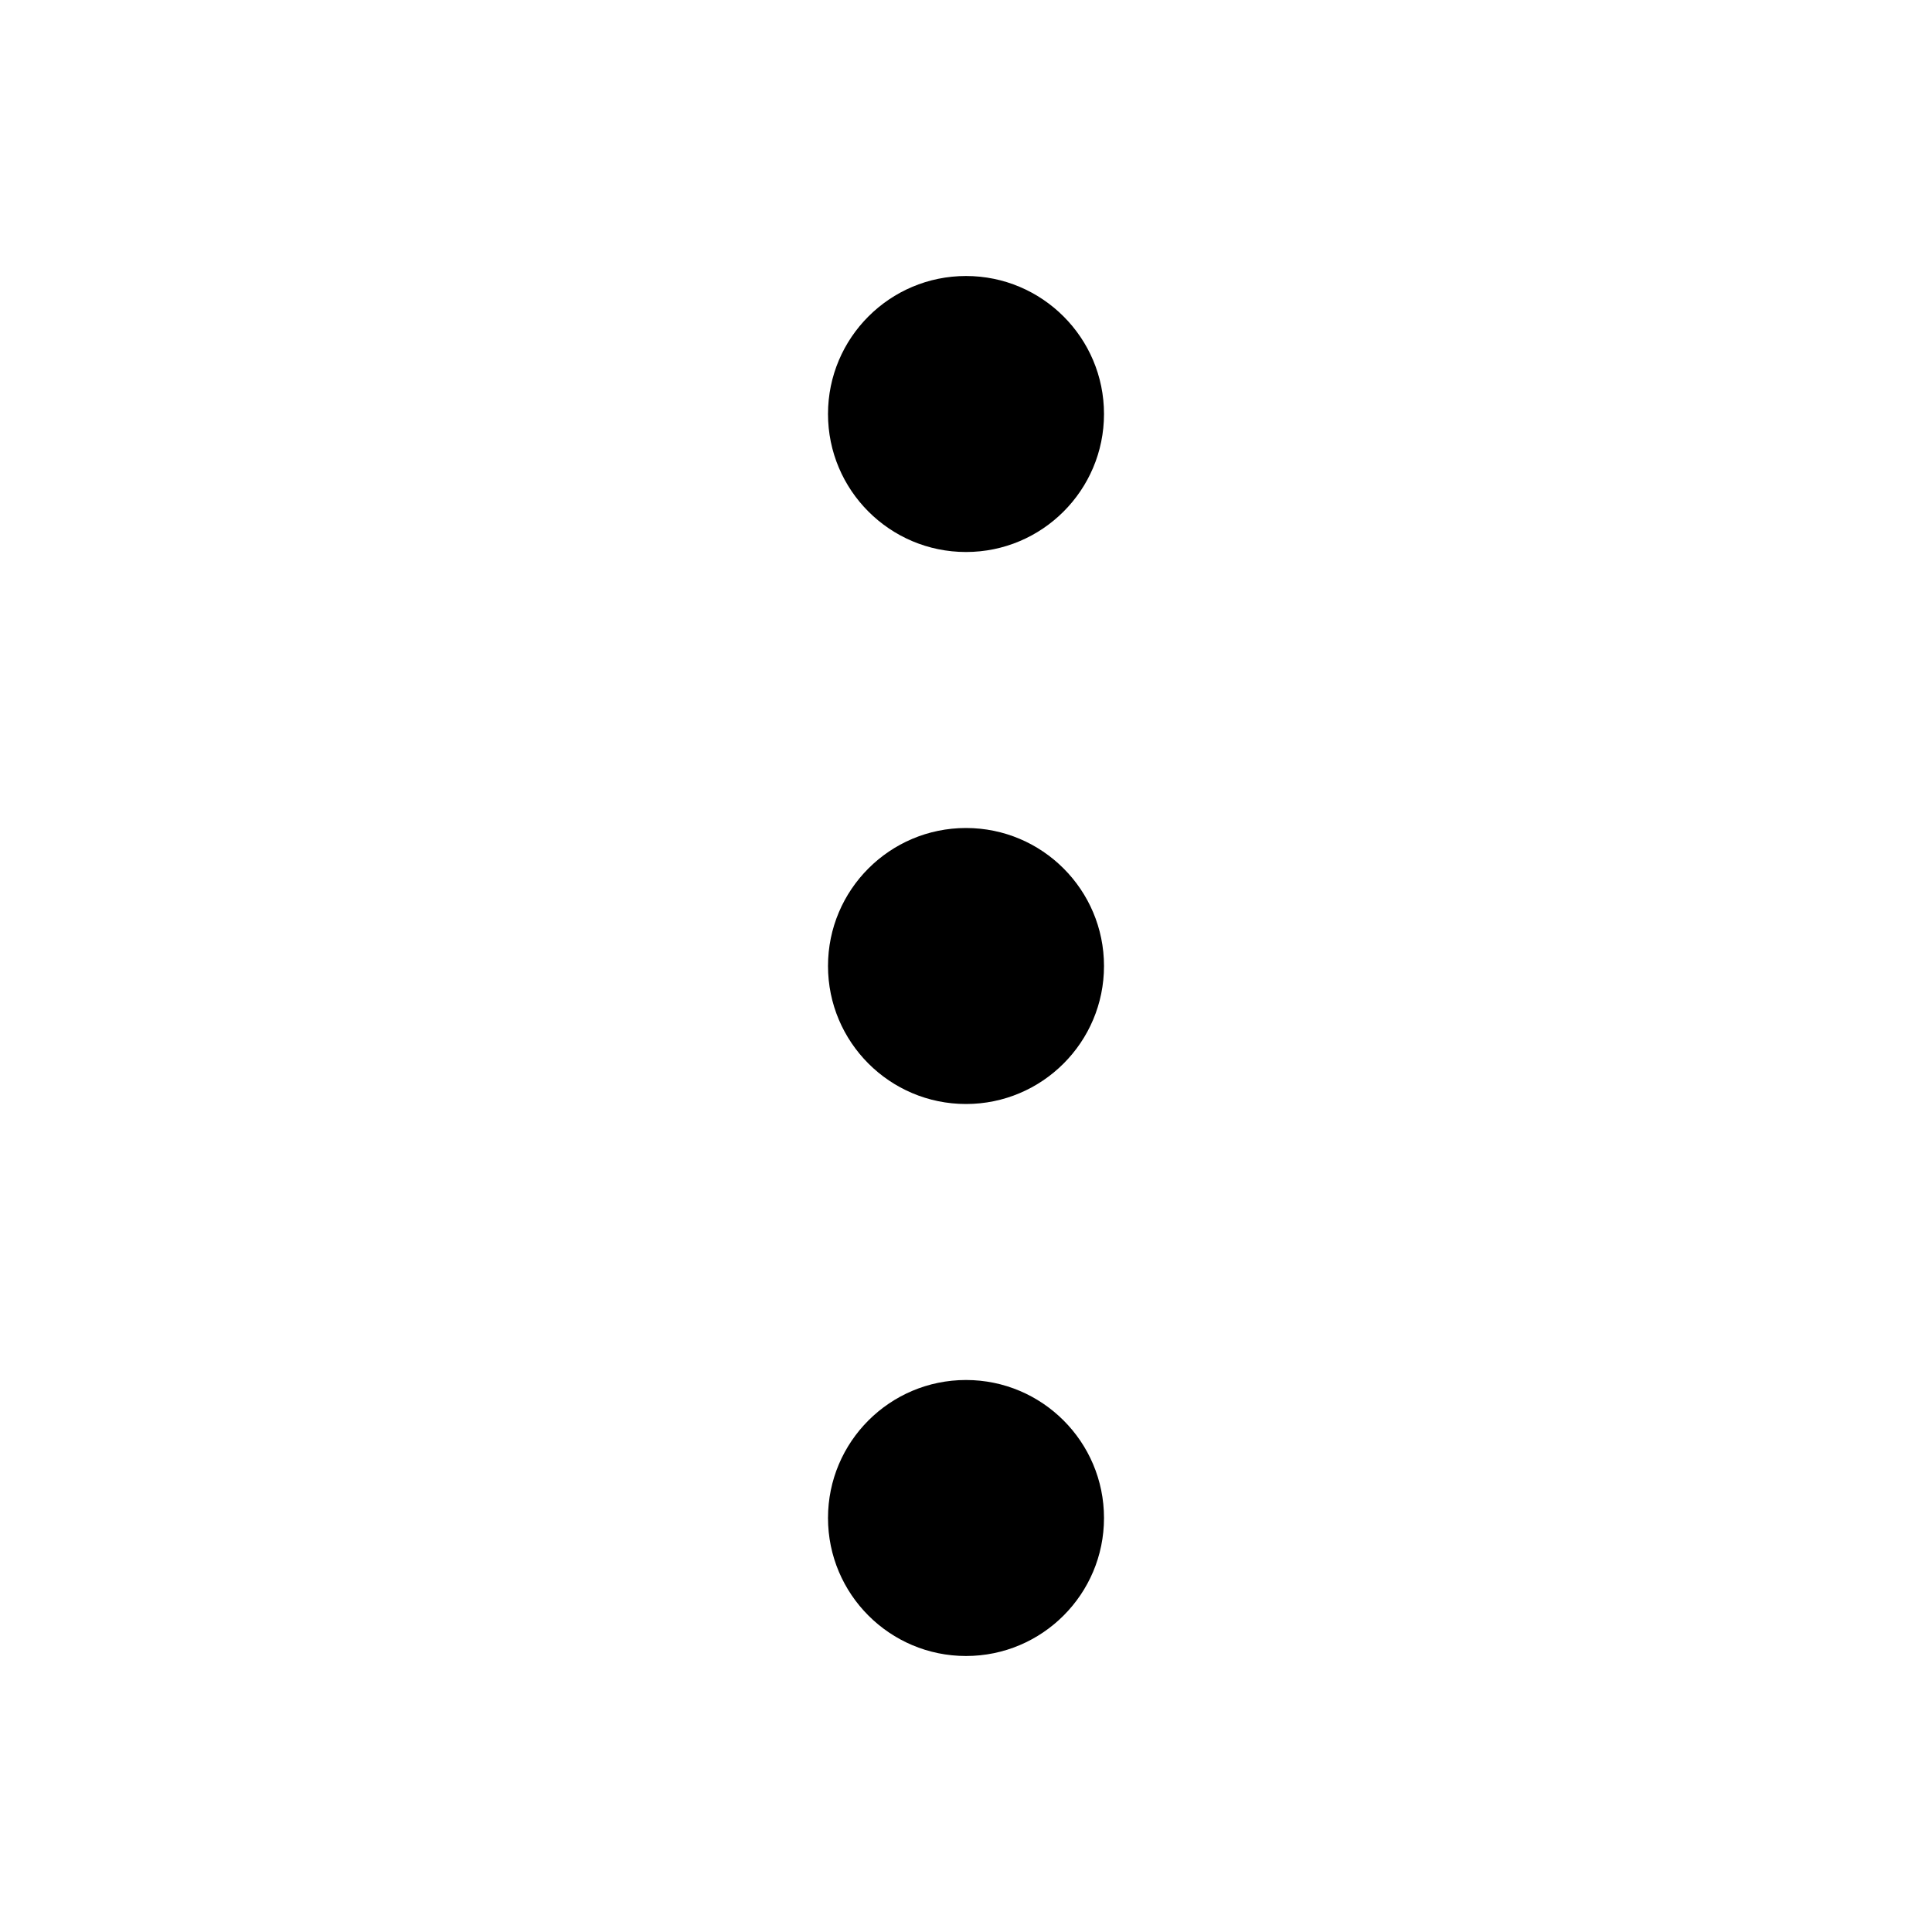
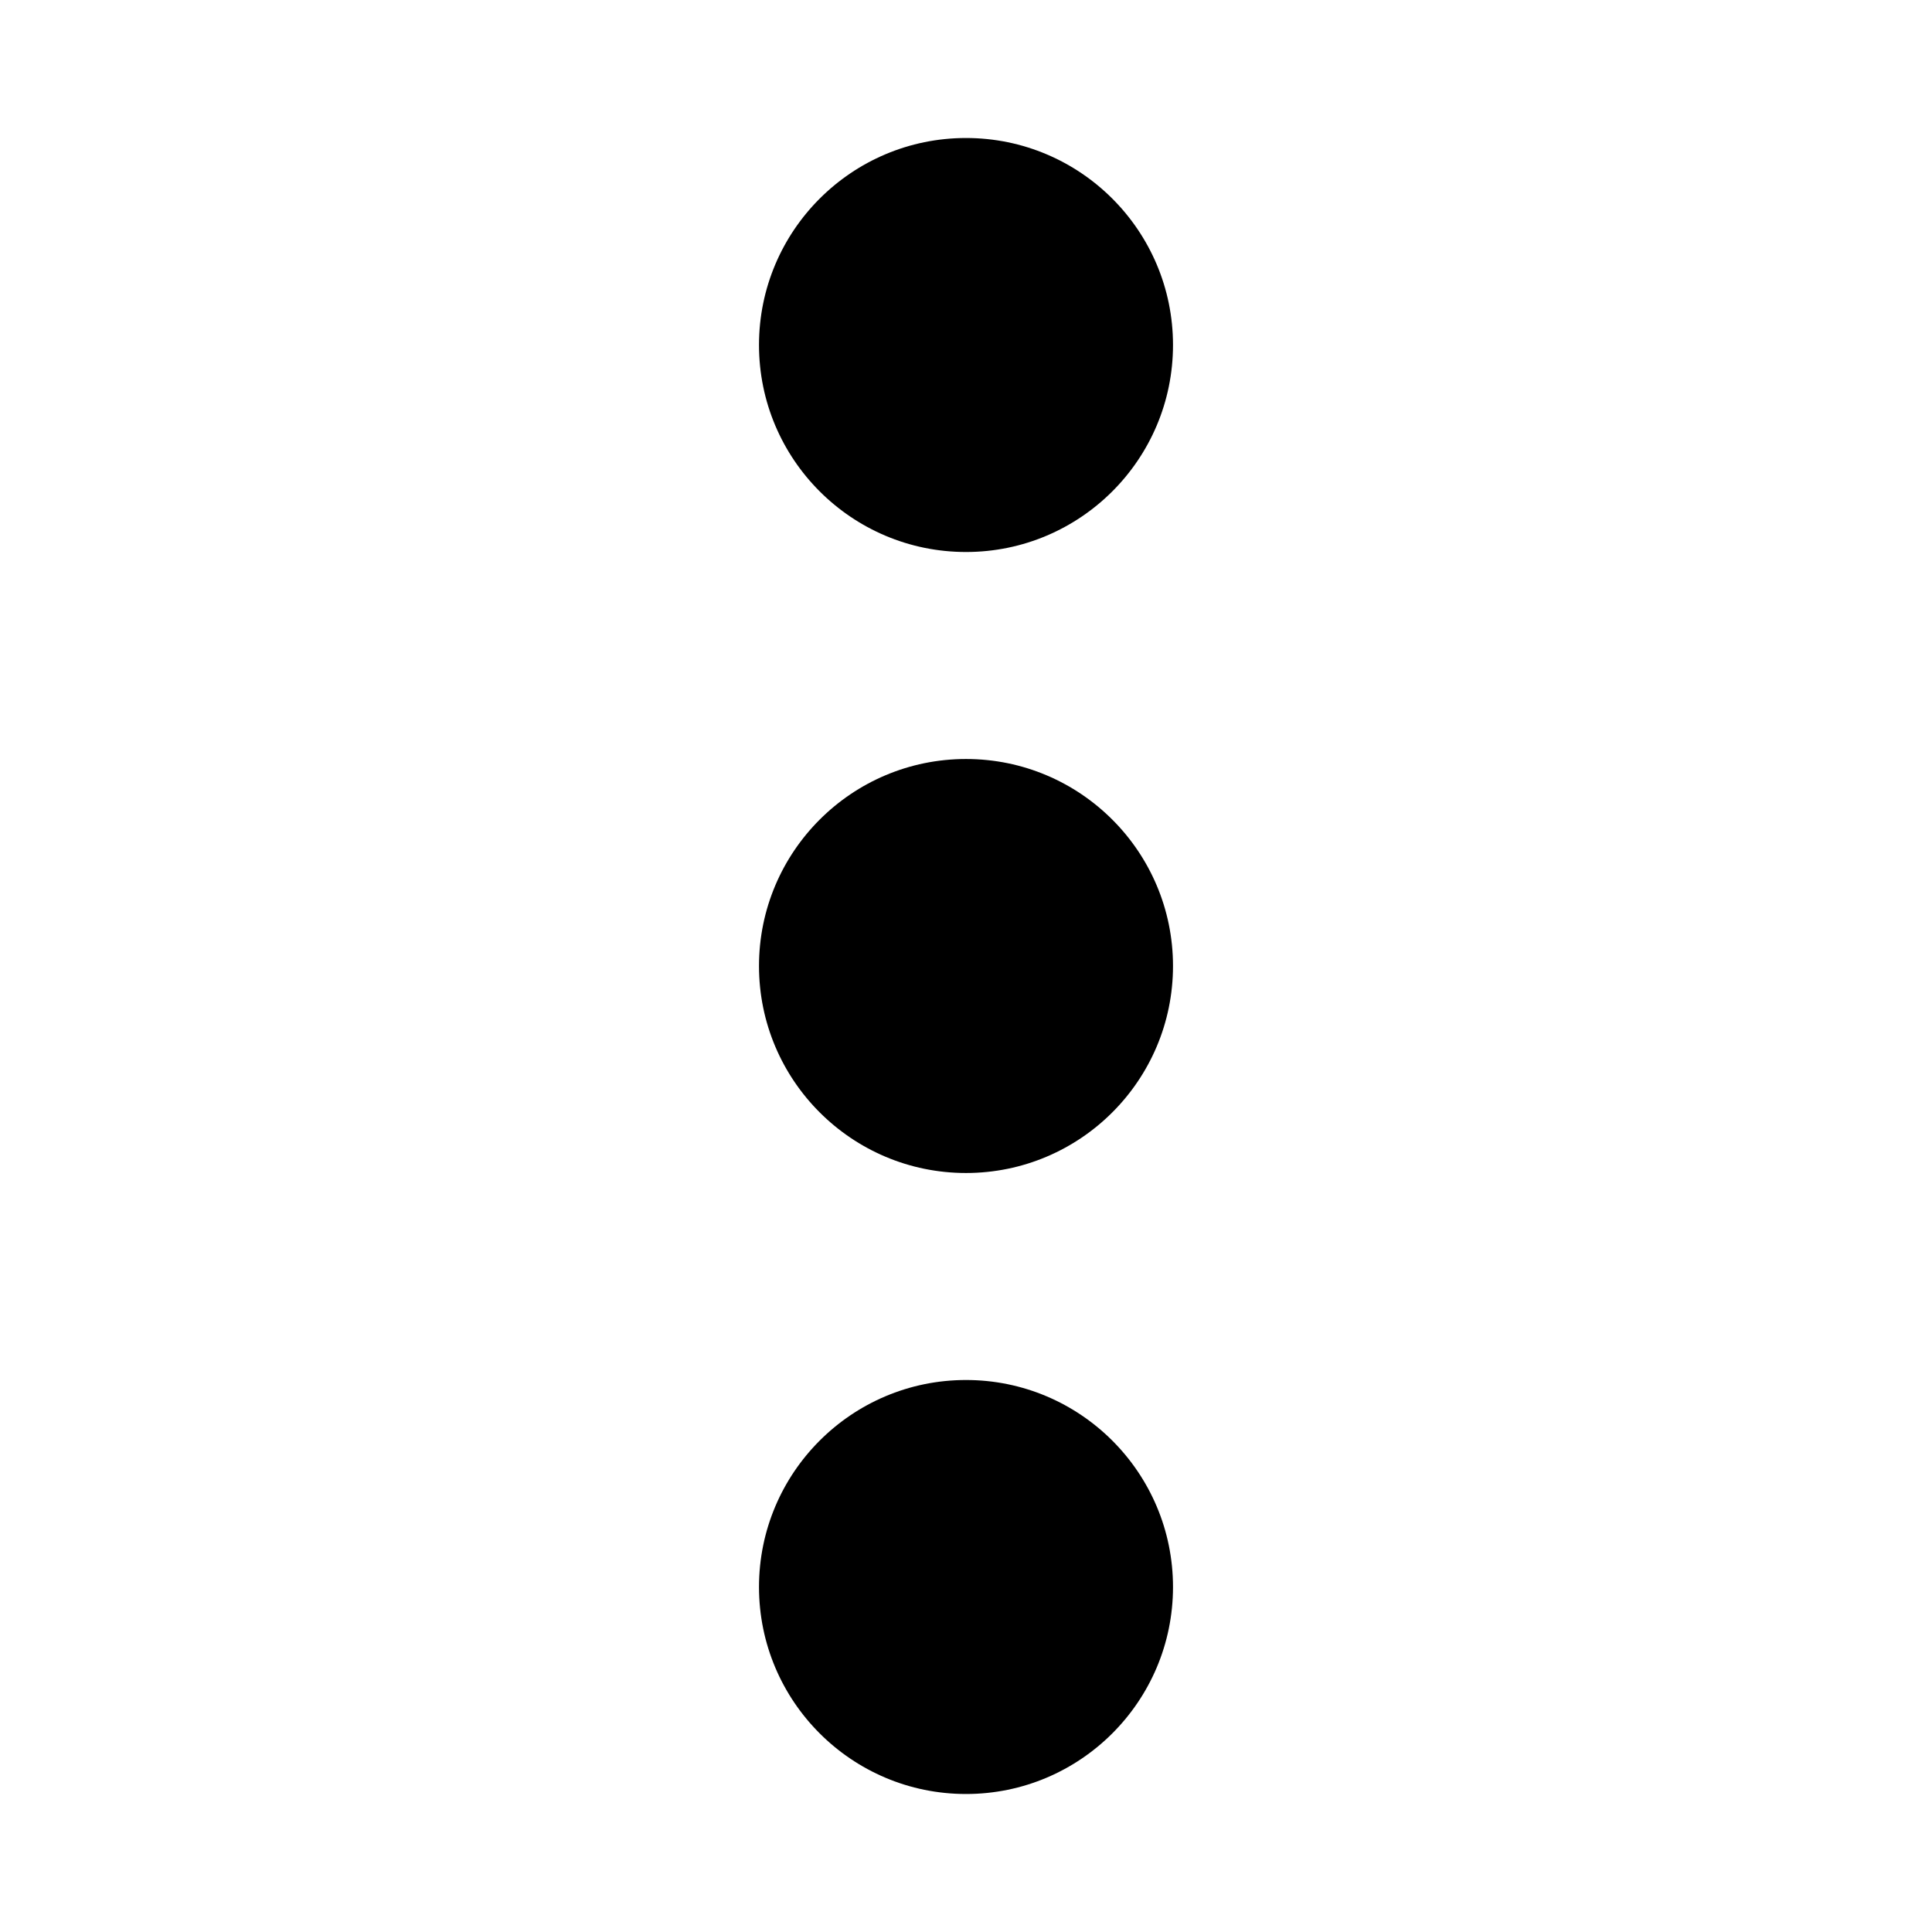
- <svg xmlns="http://www.w3.org/2000/svg" width="14px" height="14px" viewBox="0 0 14 14" version="1.1">
-   <defs />
-   <g id="Page-1" stroke="none" stroke-width="1" fill="none" fill-rule="evenodd">
-     <g id="14x14_more_outline" fill="#000000">
-       <path d="M3,6 L3,6 C3.552,6 4,6.448 4,7 L4,7 C4,7.552 3.552,8 3,8 C2.448,8 2,7.552 2,7 L2,7 L2,7 C2,6.448 2.448,6 3,6 L3,6 Z M7,6 C7.552,6 8,6.448 8,7 L8,7 C8,7.552 7.552,8 7,8 C6.448,8 6,7.552 6,7 L6,7 L6,7 C6,6.448 6.448,6 7,6 Z M11,6 C11.552,6 12,6.448 12,7 L12,7 C12,7.552 11.552,8 11,8 C10.448,8 10,7.552 10,7 L10,7 L10,7 C10,6.448 10.448,6 11,6 Z" id="Icon" transform="translate(7, 7) rotate(90) translate(-7, -7) " />
-     </g>
-   </g>
+ <svg xmlns="http://www.w3.org/2000/svg" width="14" height="14" viewBox="0 0 14 14">
+   <path fill-rule="evenodd" d="M8.5,2.5 C8.5,3.328 7.828,4 7,4 C6.172,4 5.5,3.328 5.5,2.5 C5.5,1.672 6.172,1 7,1 C7.828,1 8.5,1.672 8.5,2.5 Z M8.5,7 C8.5,7.828 7.828,8.5 7,8.5 C6.172,8.5 5.5,7.828 5.5,7 C5.5,6.172 6.172,5.5 7,5.5 C7.828,5.5 8.5,6.172 8.5,7 Z M8.5,11.5 C8.5,12.328 7.828,13 7,13 C6.172,13 5.5,12.328 5.5,11.5 C5.5,10.672 6.172,10 7,10 C7.828,10 8.5,10.672 8.5,11.5 Z" />
</svg>
